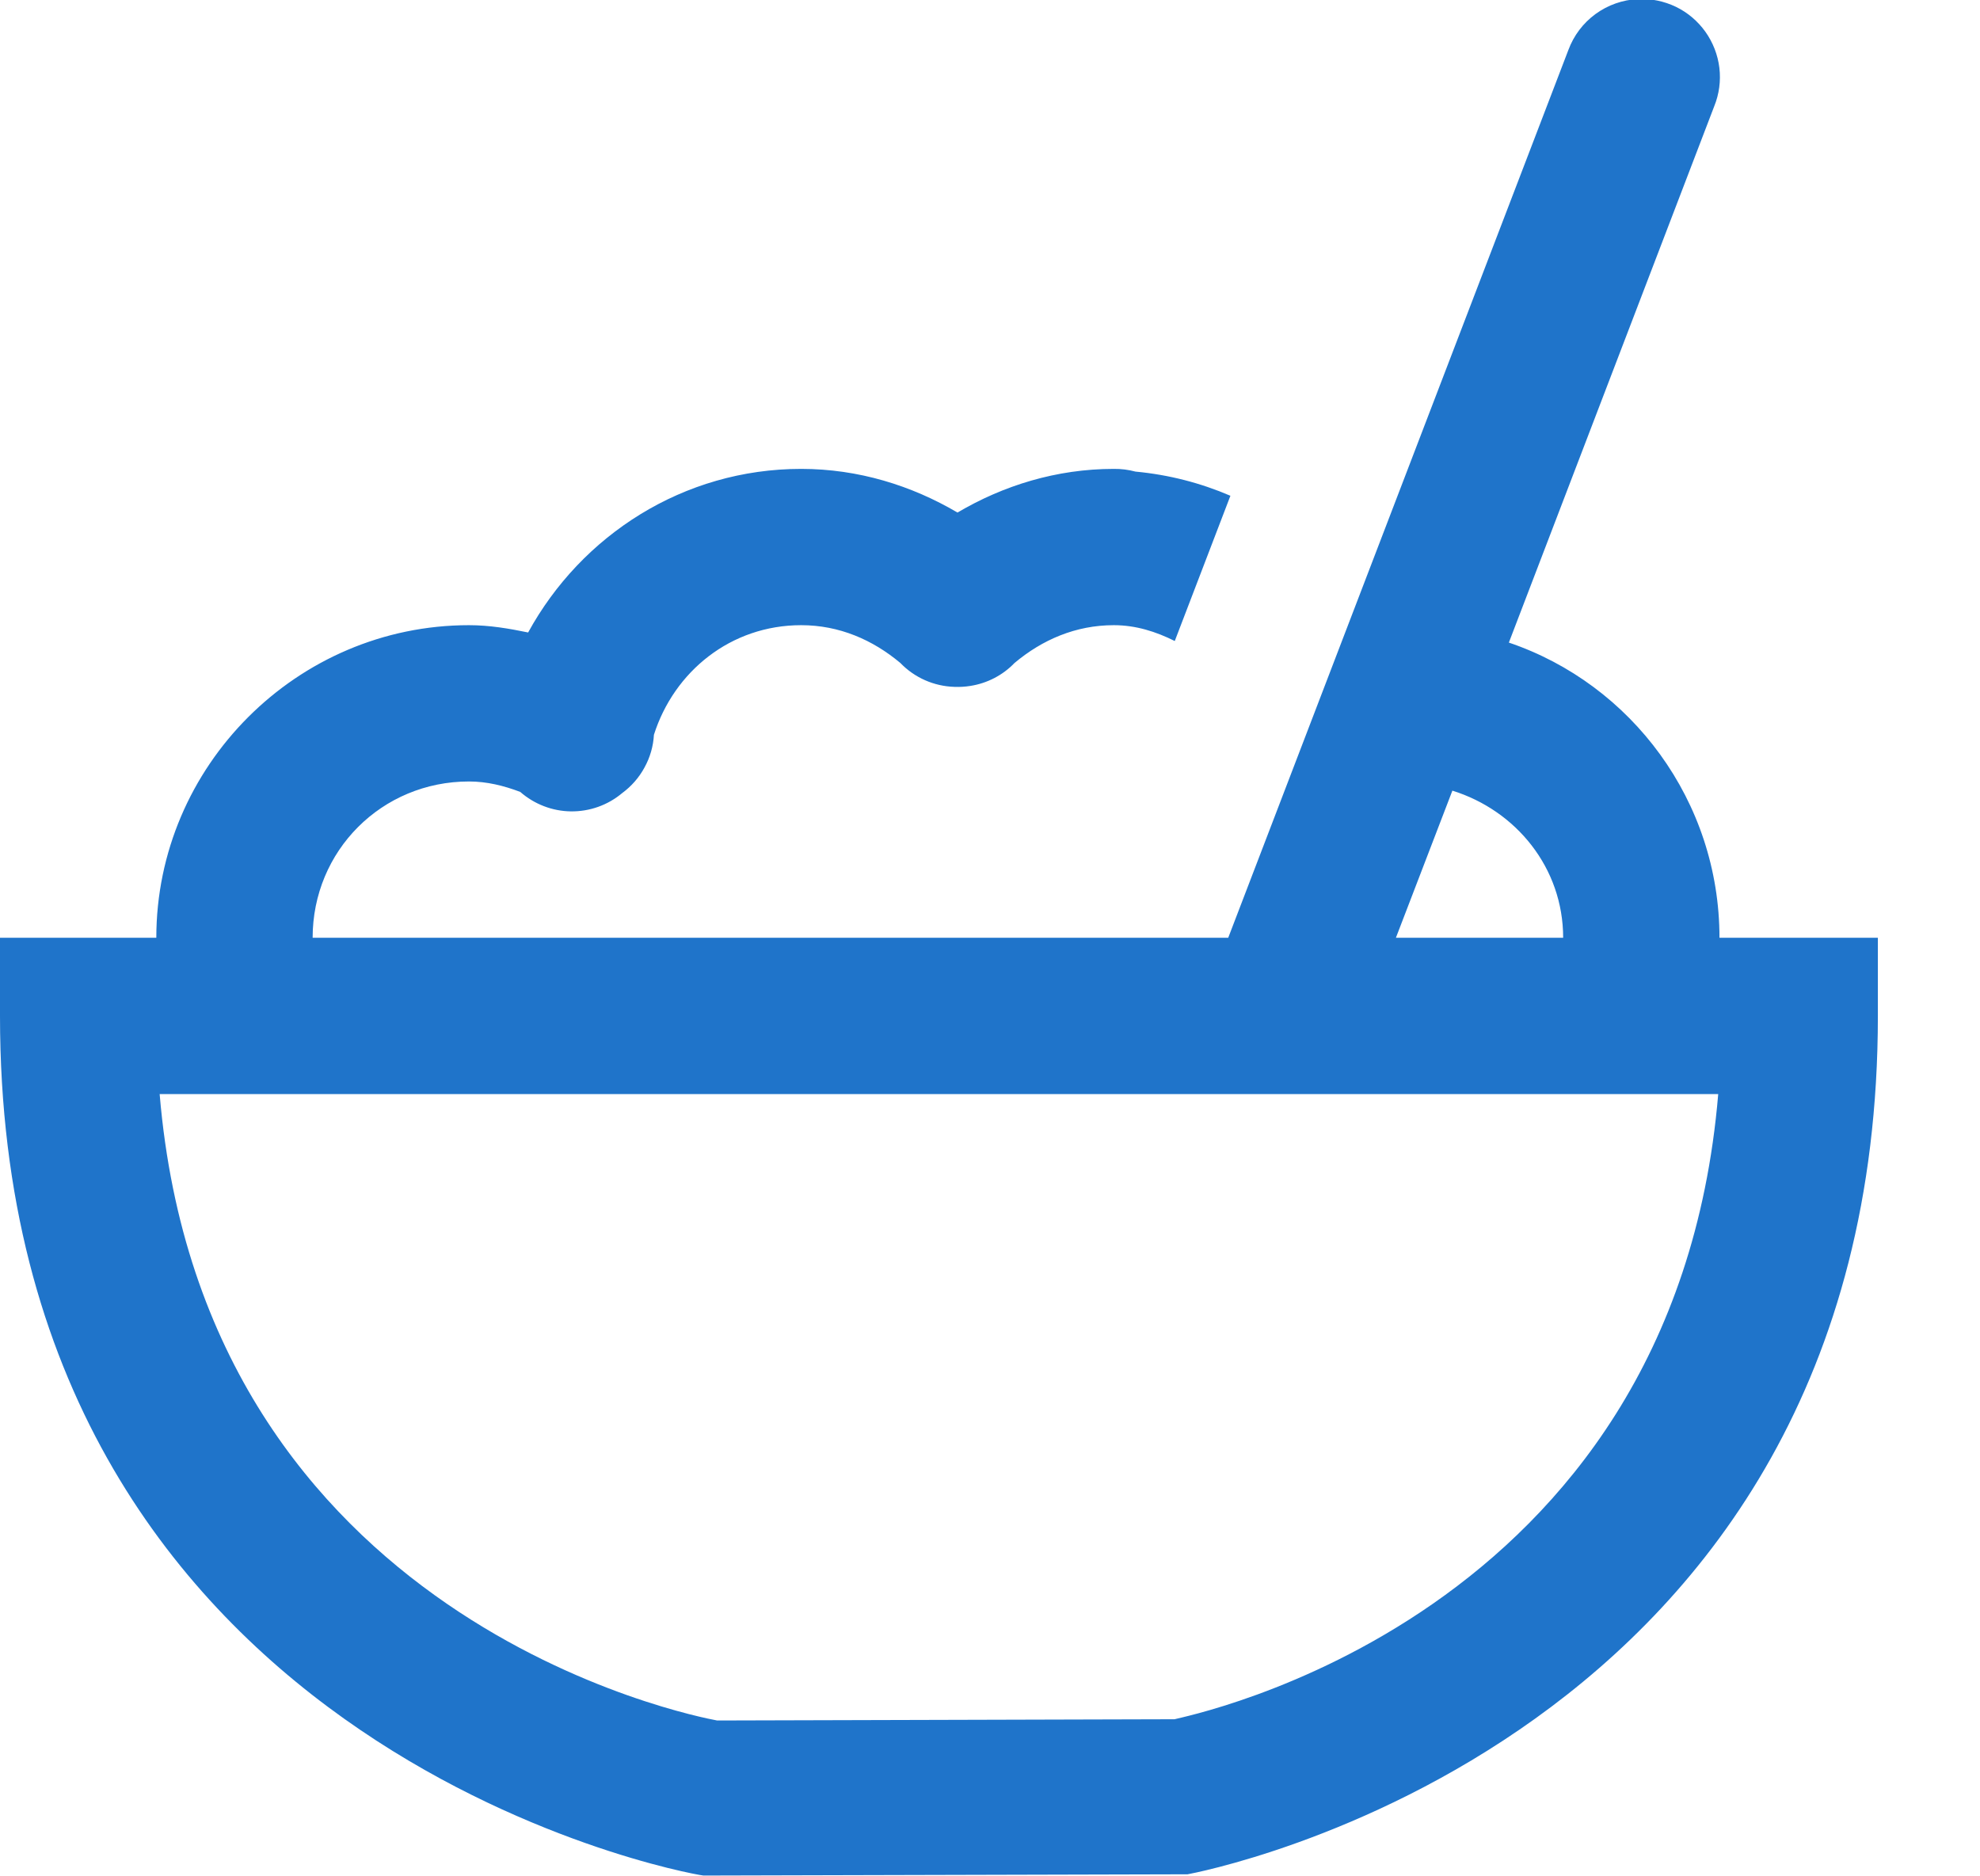
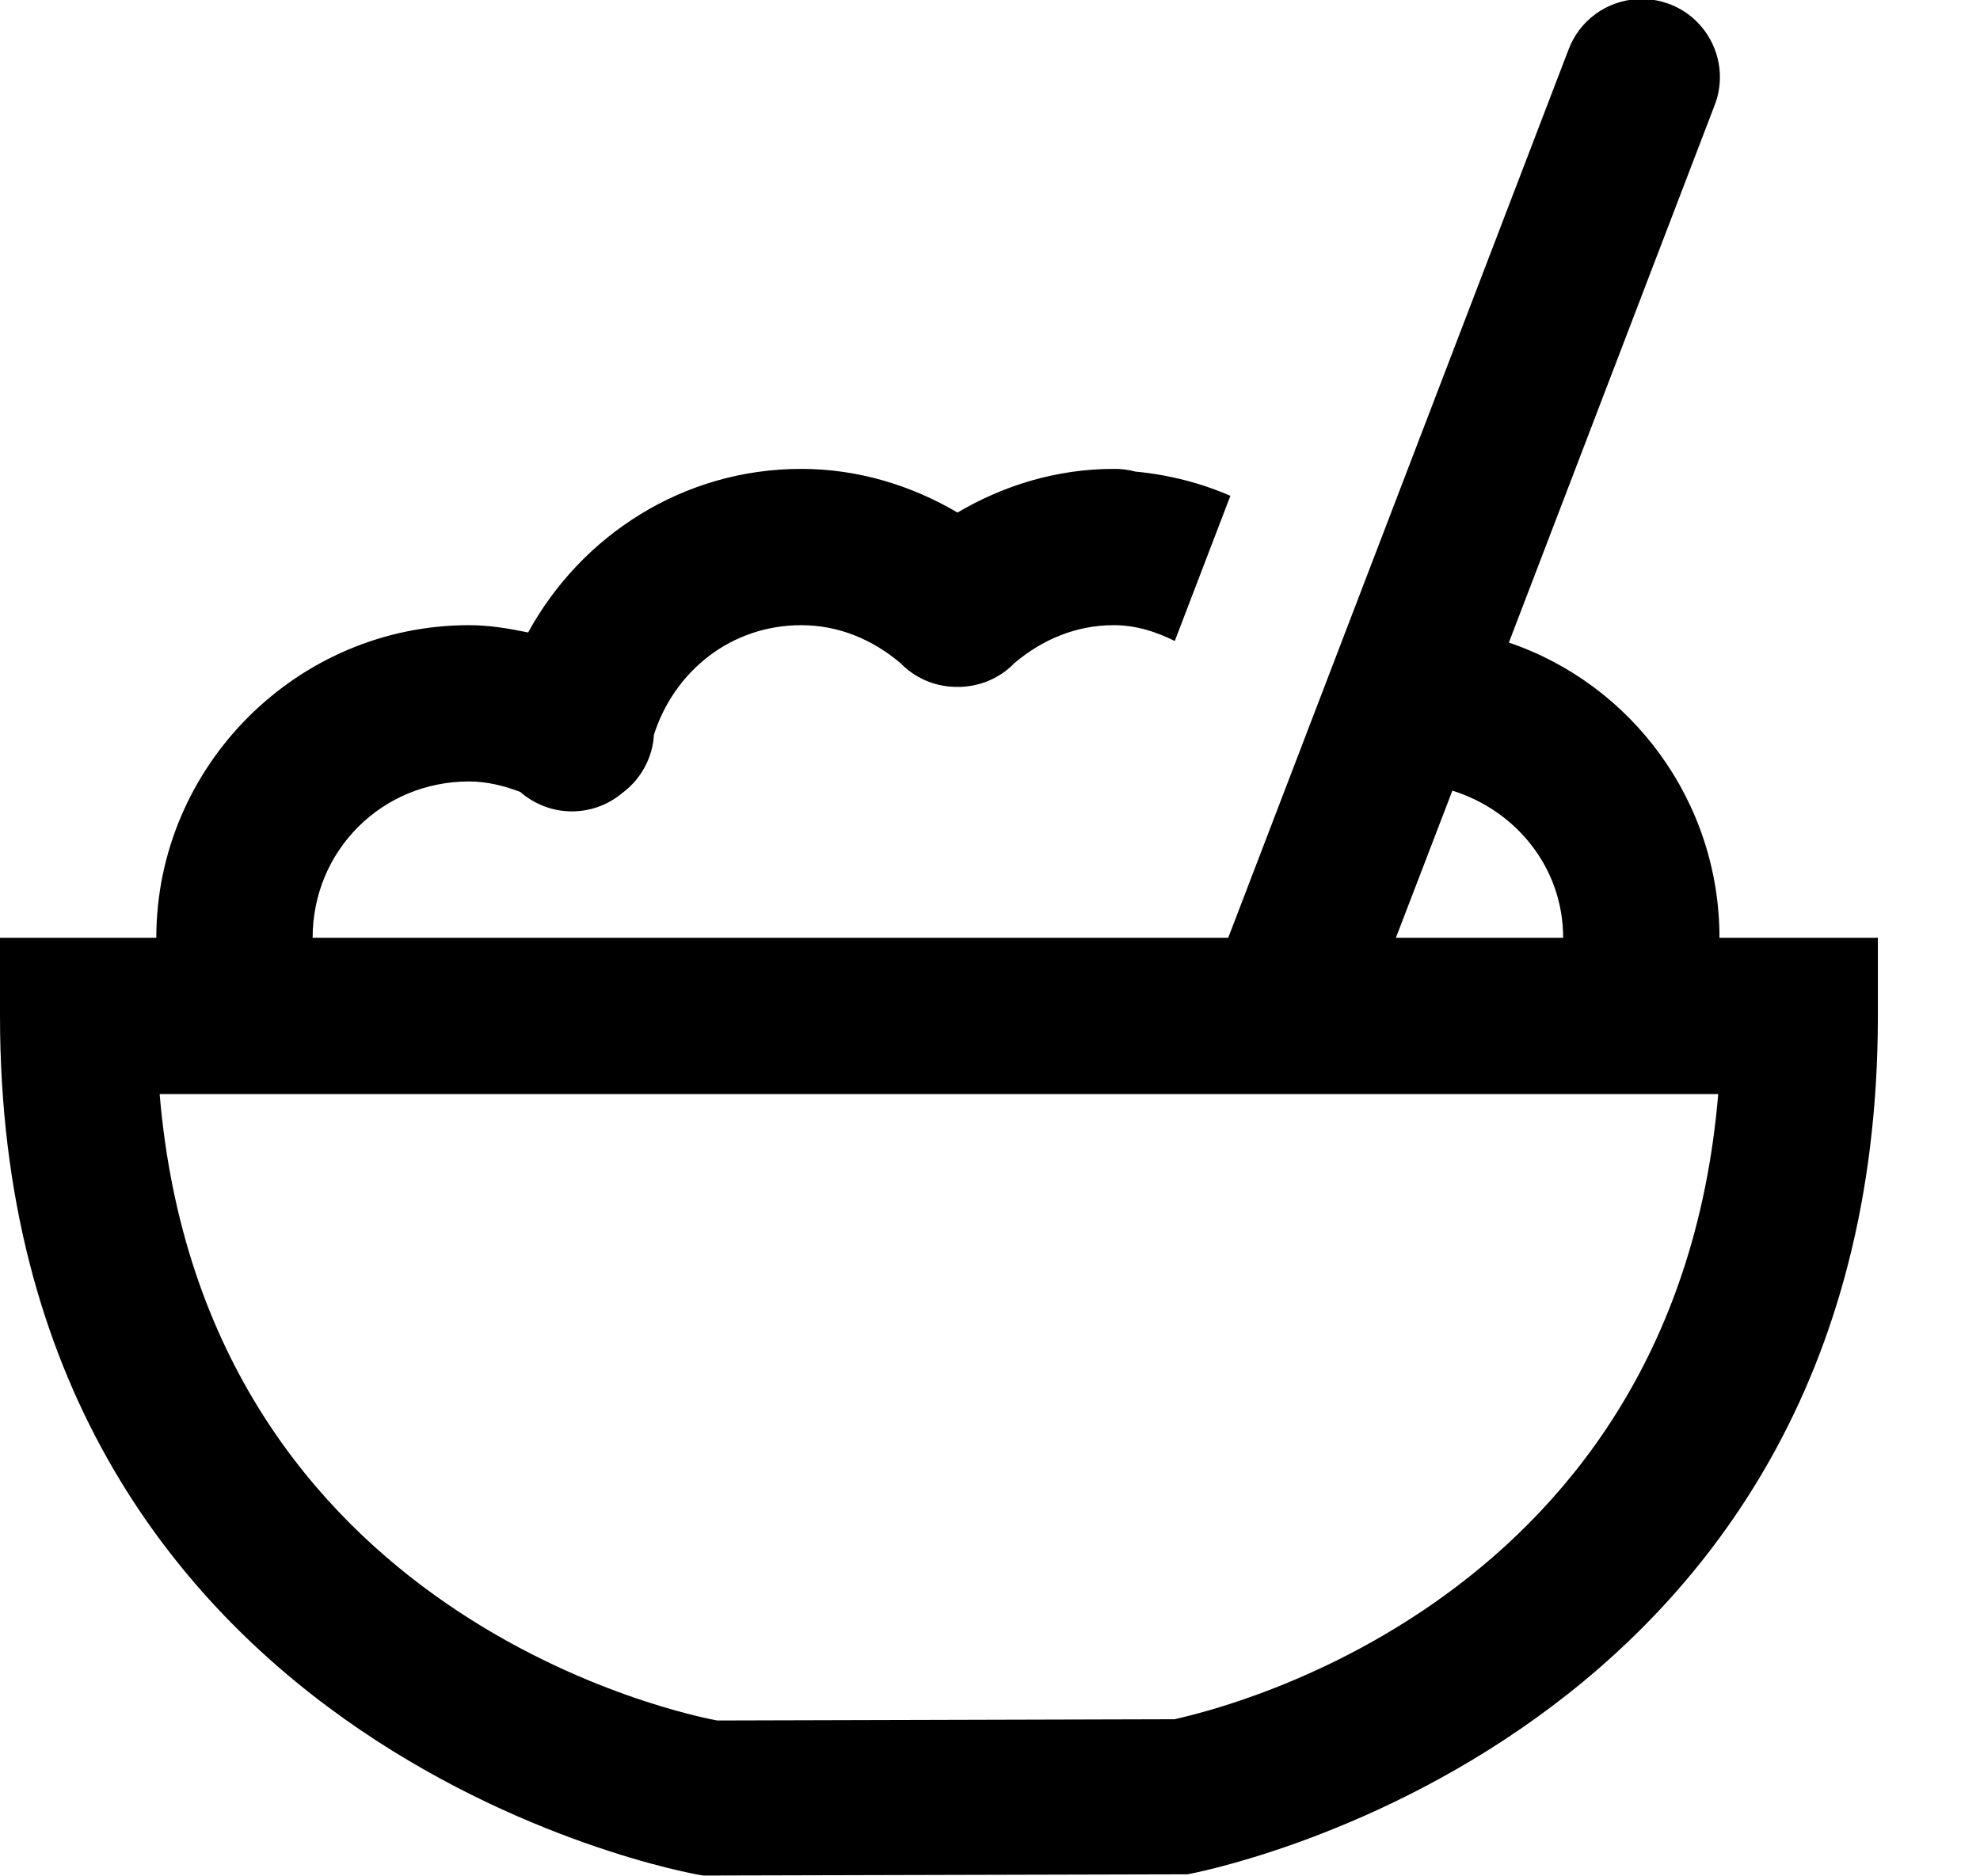
- <svg xmlns="http://www.w3.org/2000/svg" width="19" height="18" viewBox="0 0 19 18" fill="none">
-   <path d="M15.718 -0.009C15.571 -0.002 15.429 0.048 15.31 0.135C15.191 0.222 15.101 0.342 15.05 0.48L11.786 9H3C3 8.164 3.664 7.5 4.5 7.5C4.672 7.5 4.833 7.54 4.992 7.6C5.127 7.718 5.3 7.785 5.479 7.787C5.659 7.789 5.833 7.727 5.971 7.611C6.059 7.546 6.133 7.462 6.185 7.365C6.238 7.269 6.269 7.162 6.275 7.052C6.468 6.445 7.012 6 7.688 6C8.053 6 8.374 6.14 8.64 6.363C8.776 6.504 8.962 6.586 9.158 6.592C9.159 6.592 9.16 6.592 9.161 6.592C9.211 6.594 9.261 6.591 9.311 6.583C9.472 6.558 9.622 6.481 9.735 6.363C10.001 6.14 10.322 6 10.688 6C10.9 6 11.093 6.062 11.273 6.152L11.807 4.758C11.521 4.635 11.216 4.556 10.896 4.526C10.828 4.508 10.758 4.499 10.688 4.5C10.138 4.5 9.627 4.66 9.188 4.919C8.748 4.66 8.237 4.5 7.688 4.5C6.557 4.5 5.578 5.138 5.068 6.07C4.884 6.032 4.697 6 4.5 6C2.852 6 1.5 7.352 1.5 9H0V9.75C0 16.759 6.556 17.977 6.75 18L11.396 17.988C11.463 17.976 18.02 16.759 18.02 9.75V9H16.5C16.5 7.688 15.656 6.566 14.479 6.167L16.45 1.019C16.497 0.903 16.514 0.776 16.499 0.651C16.484 0.527 16.438 0.408 16.365 0.305C16.292 0.203 16.195 0.12 16.081 0.065C15.968 0.011 15.843 -0.015 15.718 -0.009ZM13.937 7.588C14.547 7.778 15 8.328 15 9H13.395L13.937 7.588ZM1.532 10.5H16.488C16.062 15.568 11.356 16.473 11.271 16.5L6.882 16.512C6.673 16.473 1.958 15.568 1.532 10.5Z" fill="#1F74CA" />
+ <svg width="19" height="18" viewBox="0 0 19 18">
+   <path d="M15.718 -0.009C15.571 -0.002 15.429 0.048 15.31 0.135C15.191 0.222 15.101 0.342 15.05 0.48L11.786 9H3C3 8.164 3.664 7.5 4.5 7.5C4.672 7.5 4.833 7.54 4.992 7.6C5.127 7.718 5.3 7.785 5.479 7.787C5.659 7.789 5.833 7.727 5.971 7.611C6.059 7.546 6.133 7.462 6.185 7.365C6.238 7.269 6.269 7.162 6.275 7.052C6.468 6.445 7.012 6 7.688 6C8.053 6 8.374 6.14 8.64 6.363C8.776 6.504 8.962 6.586 9.158 6.592C9.159 6.592 9.16 6.592 9.161 6.592C9.211 6.594 9.261 6.591 9.311 6.583C9.472 6.558 9.622 6.481 9.735 6.363C10.001 6.14 10.322 6 10.688 6C10.9 6 11.093 6.062 11.273 6.152L11.807 4.758C11.521 4.635 11.216 4.556 10.896 4.526C10.828 4.508 10.758 4.499 10.688 4.5C10.138 4.5 9.627 4.66 9.188 4.919C8.748 4.66 8.237 4.5 7.688 4.5C6.557 4.5 5.578 5.138 5.068 6.07C4.884 6.032 4.697 6 4.5 6C2.852 6 1.5 7.352 1.5 9H0V9.75C0 16.759 6.556 17.977 6.75 18L11.396 17.988C11.463 17.976 18.02 16.759 18.02 9.75V9H16.5C16.5 7.688 15.656 6.566 14.479 6.167L16.45 1.019C16.497 0.903 16.514 0.776 16.499 0.651C16.484 0.527 16.438 0.408 16.365 0.305C16.292 0.203 16.195 0.12 16.081 0.065C15.968 0.011 15.843 -0.015 15.718 -0.009ZM13.937 7.588C14.547 7.778 15 8.328 15 9H13.395L13.937 7.588ZM1.532 10.5H16.488C16.062 15.568 11.356 16.473 11.271 16.5L6.882 16.512C6.673 16.473 1.958 15.568 1.532 10.5Z" />
</svg>
